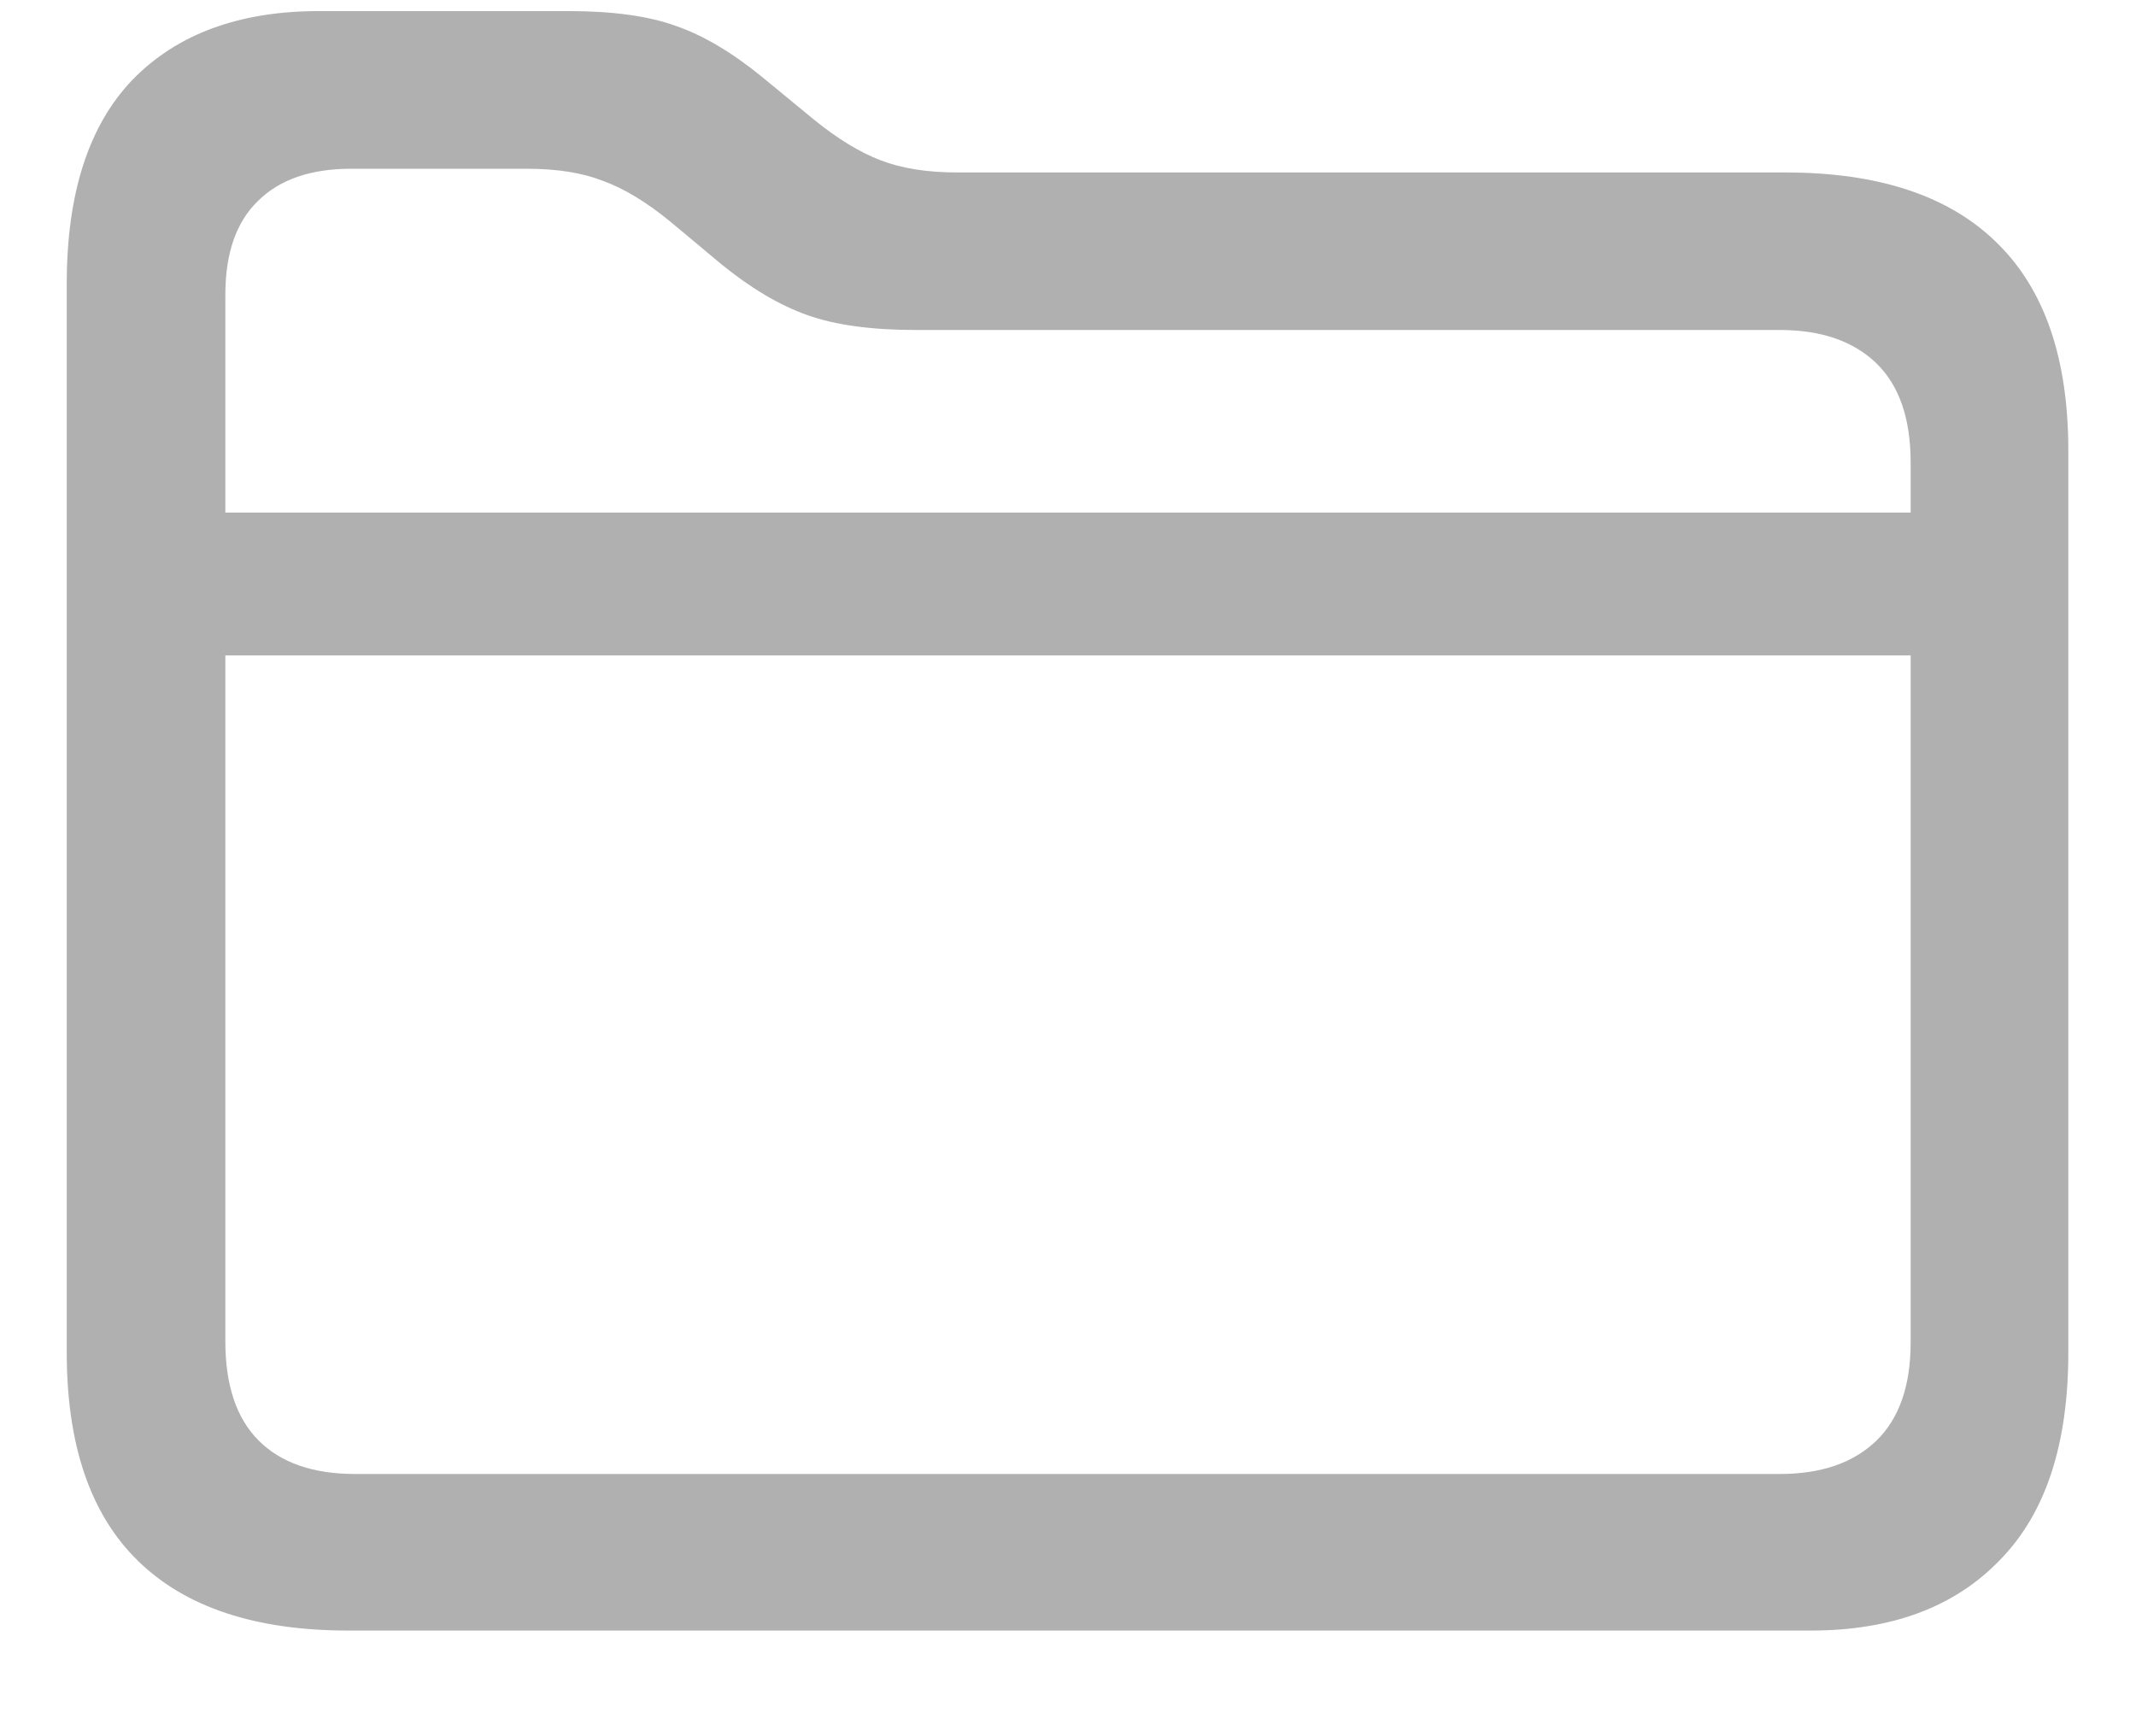
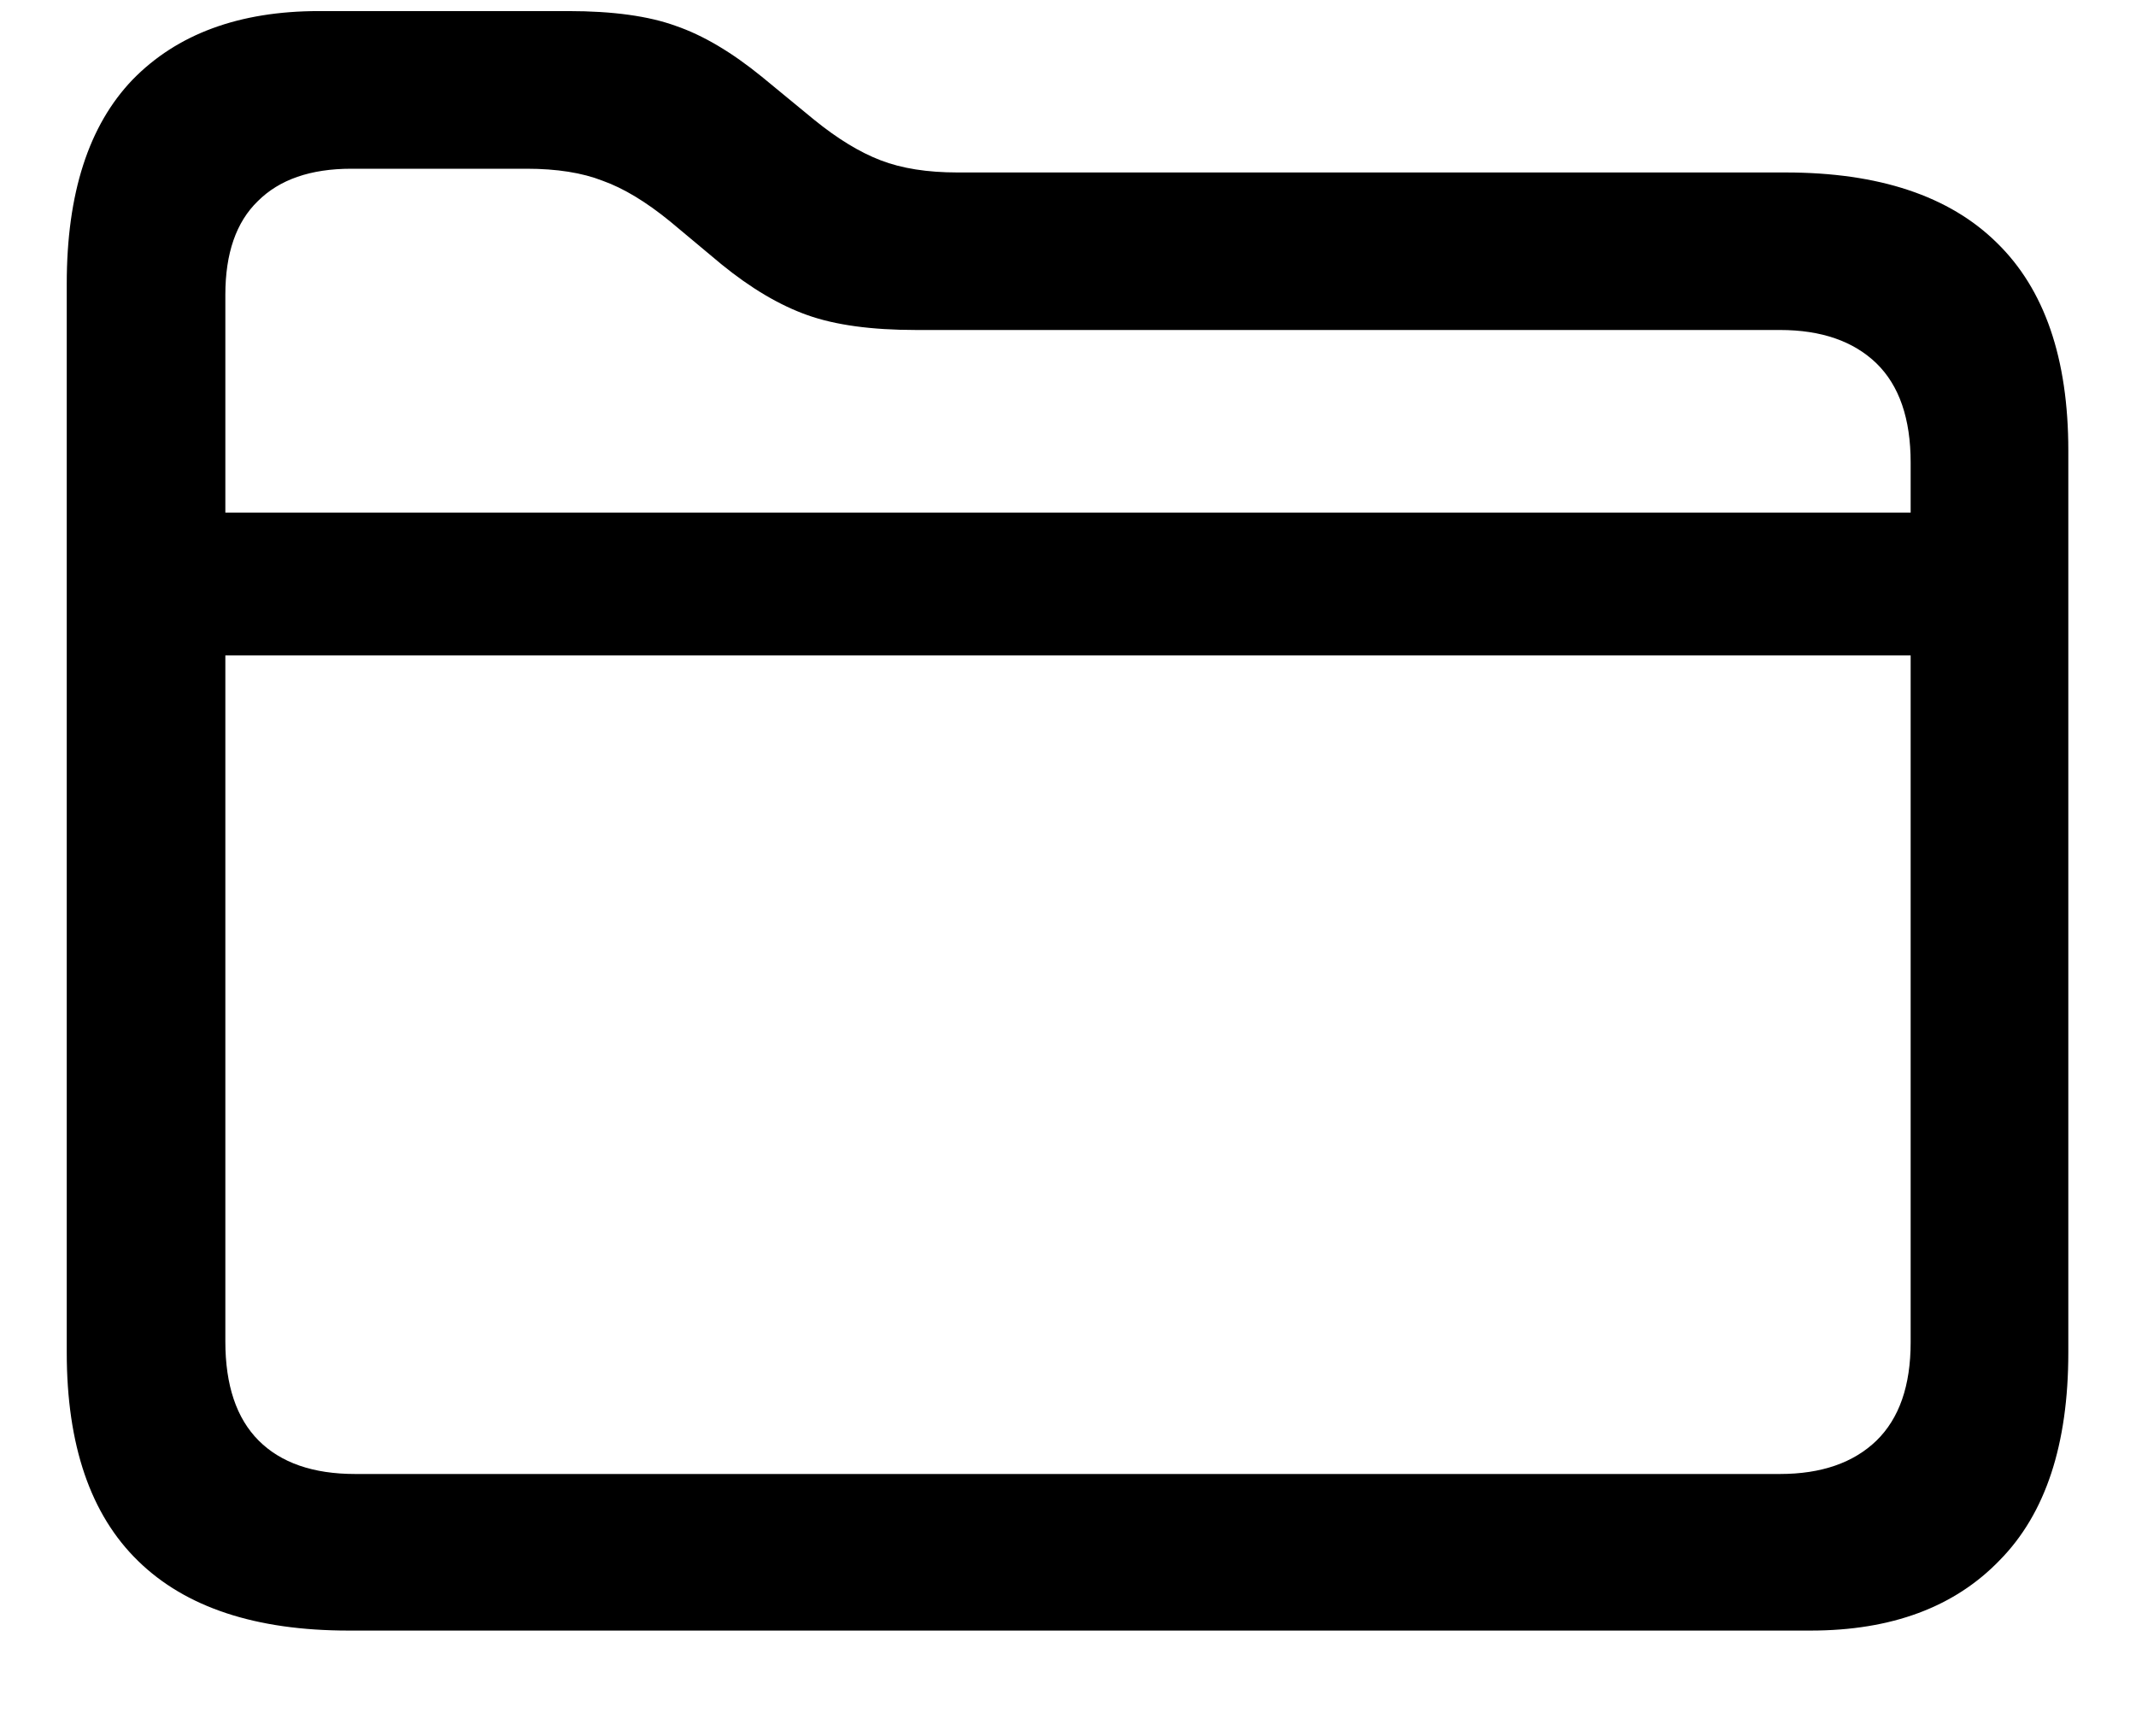
- <svg xmlns="http://www.w3.org/2000/svg" width="16" height="13" viewBox="0 0 16 13" fill="none">
-   <path d="M2.611 12.215C1.917 12.215 1.391 12.042 1.035 11.694C0.678 11.347 0.5 10.826 0.5 10.132V2.125C0.5 1.449 0.664 0.94 0.993 0.597C1.326 0.255 1.792 0.083 2.389 0.083H4.257C4.59 0.083 4.859 0.12 5.062 0.194C5.266 0.264 5.481 0.391 5.708 0.576L6.097 0.896C6.273 1.039 6.44 1.141 6.597 1.201C6.755 1.262 6.947 1.292 7.174 1.292H13.375C14.074 1.292 14.602 1.468 14.958 1.819C15.315 2.167 15.493 2.685 15.493 3.375V10.132C15.493 10.822 15.322 11.34 14.979 11.688C14.641 12.039 14.169 12.215 13.562 12.215H2.611ZM2.66 11.042H13.333C13.643 11.042 13.884 10.958 14.056 10.792C14.227 10.625 14.312 10.38 14.312 10.056V3.465C14.312 3.137 14.227 2.889 14.056 2.722C13.884 2.556 13.643 2.472 13.333 2.472H6.861C6.528 2.472 6.257 2.435 6.049 2.361C5.84 2.287 5.625 2.16 5.403 1.979L5.021 1.66C4.84 1.512 4.671 1.41 4.514 1.354C4.361 1.294 4.171 1.264 3.944 1.264H2.632C2.326 1.264 2.093 1.345 1.931 1.507C1.769 1.664 1.688 1.898 1.688 2.208V10.049C1.688 10.377 1.771 10.625 1.938 10.792C2.104 10.958 2.345 11.042 2.66 11.042ZM1.229 4.91V3.84H14.764V4.91H1.229Z" fill="#B0B0B0" />
+ <svg xmlns="http://www.w3.org/2000/svg" width="16" height="13" viewBox="0 0 16 13" fill="none" id="projects">
+   <path d="M2.611 12.215C1.917 12.215 1.391 12.042 1.035 11.694C0.678 11.347 0.5 10.826 0.5 10.132V2.125C0.5 1.449 0.664 0.94 0.993 0.597C1.326 0.255 1.792 0.083 2.389 0.083H4.257C4.59 0.083 4.859 0.12 5.062 0.194C5.266 0.264 5.481 0.391 5.708 0.576L6.097 0.896C6.273 1.039 6.44 1.141 6.597 1.201C6.755 1.262 6.947 1.292 7.174 1.292H13.375C14.074 1.292 14.602 1.468 14.958 1.819C15.315 2.167 15.493 2.685 15.493 3.375V10.132C15.493 10.822 15.322 11.34 14.979 11.688C14.641 12.039 14.169 12.215 13.562 12.215H2.611ZM2.66 11.042H13.333C13.643 11.042 13.884 10.958 14.056 10.792C14.227 10.625 14.312 10.38 14.312 10.056V3.465C14.312 3.137 14.227 2.889 14.056 2.722C13.884 2.556 13.643 2.472 13.333 2.472H6.861C6.528 2.472 6.257 2.435 6.049 2.361C5.84 2.287 5.625 2.16 5.403 1.979L5.021 1.66C4.84 1.512 4.671 1.41 4.514 1.354C4.361 1.294 4.171 1.264 3.944 1.264H2.632C2.326 1.264 2.093 1.345 1.931 1.507C1.769 1.664 1.688 1.898 1.688 2.208V10.049C1.688 10.377 1.771 10.625 1.938 10.792C2.104 10.958 2.345 11.042 2.66 11.042ZM1.229 4.91V3.84H14.764V4.91H1.229Z" fill="currentColor" />
</svg>
